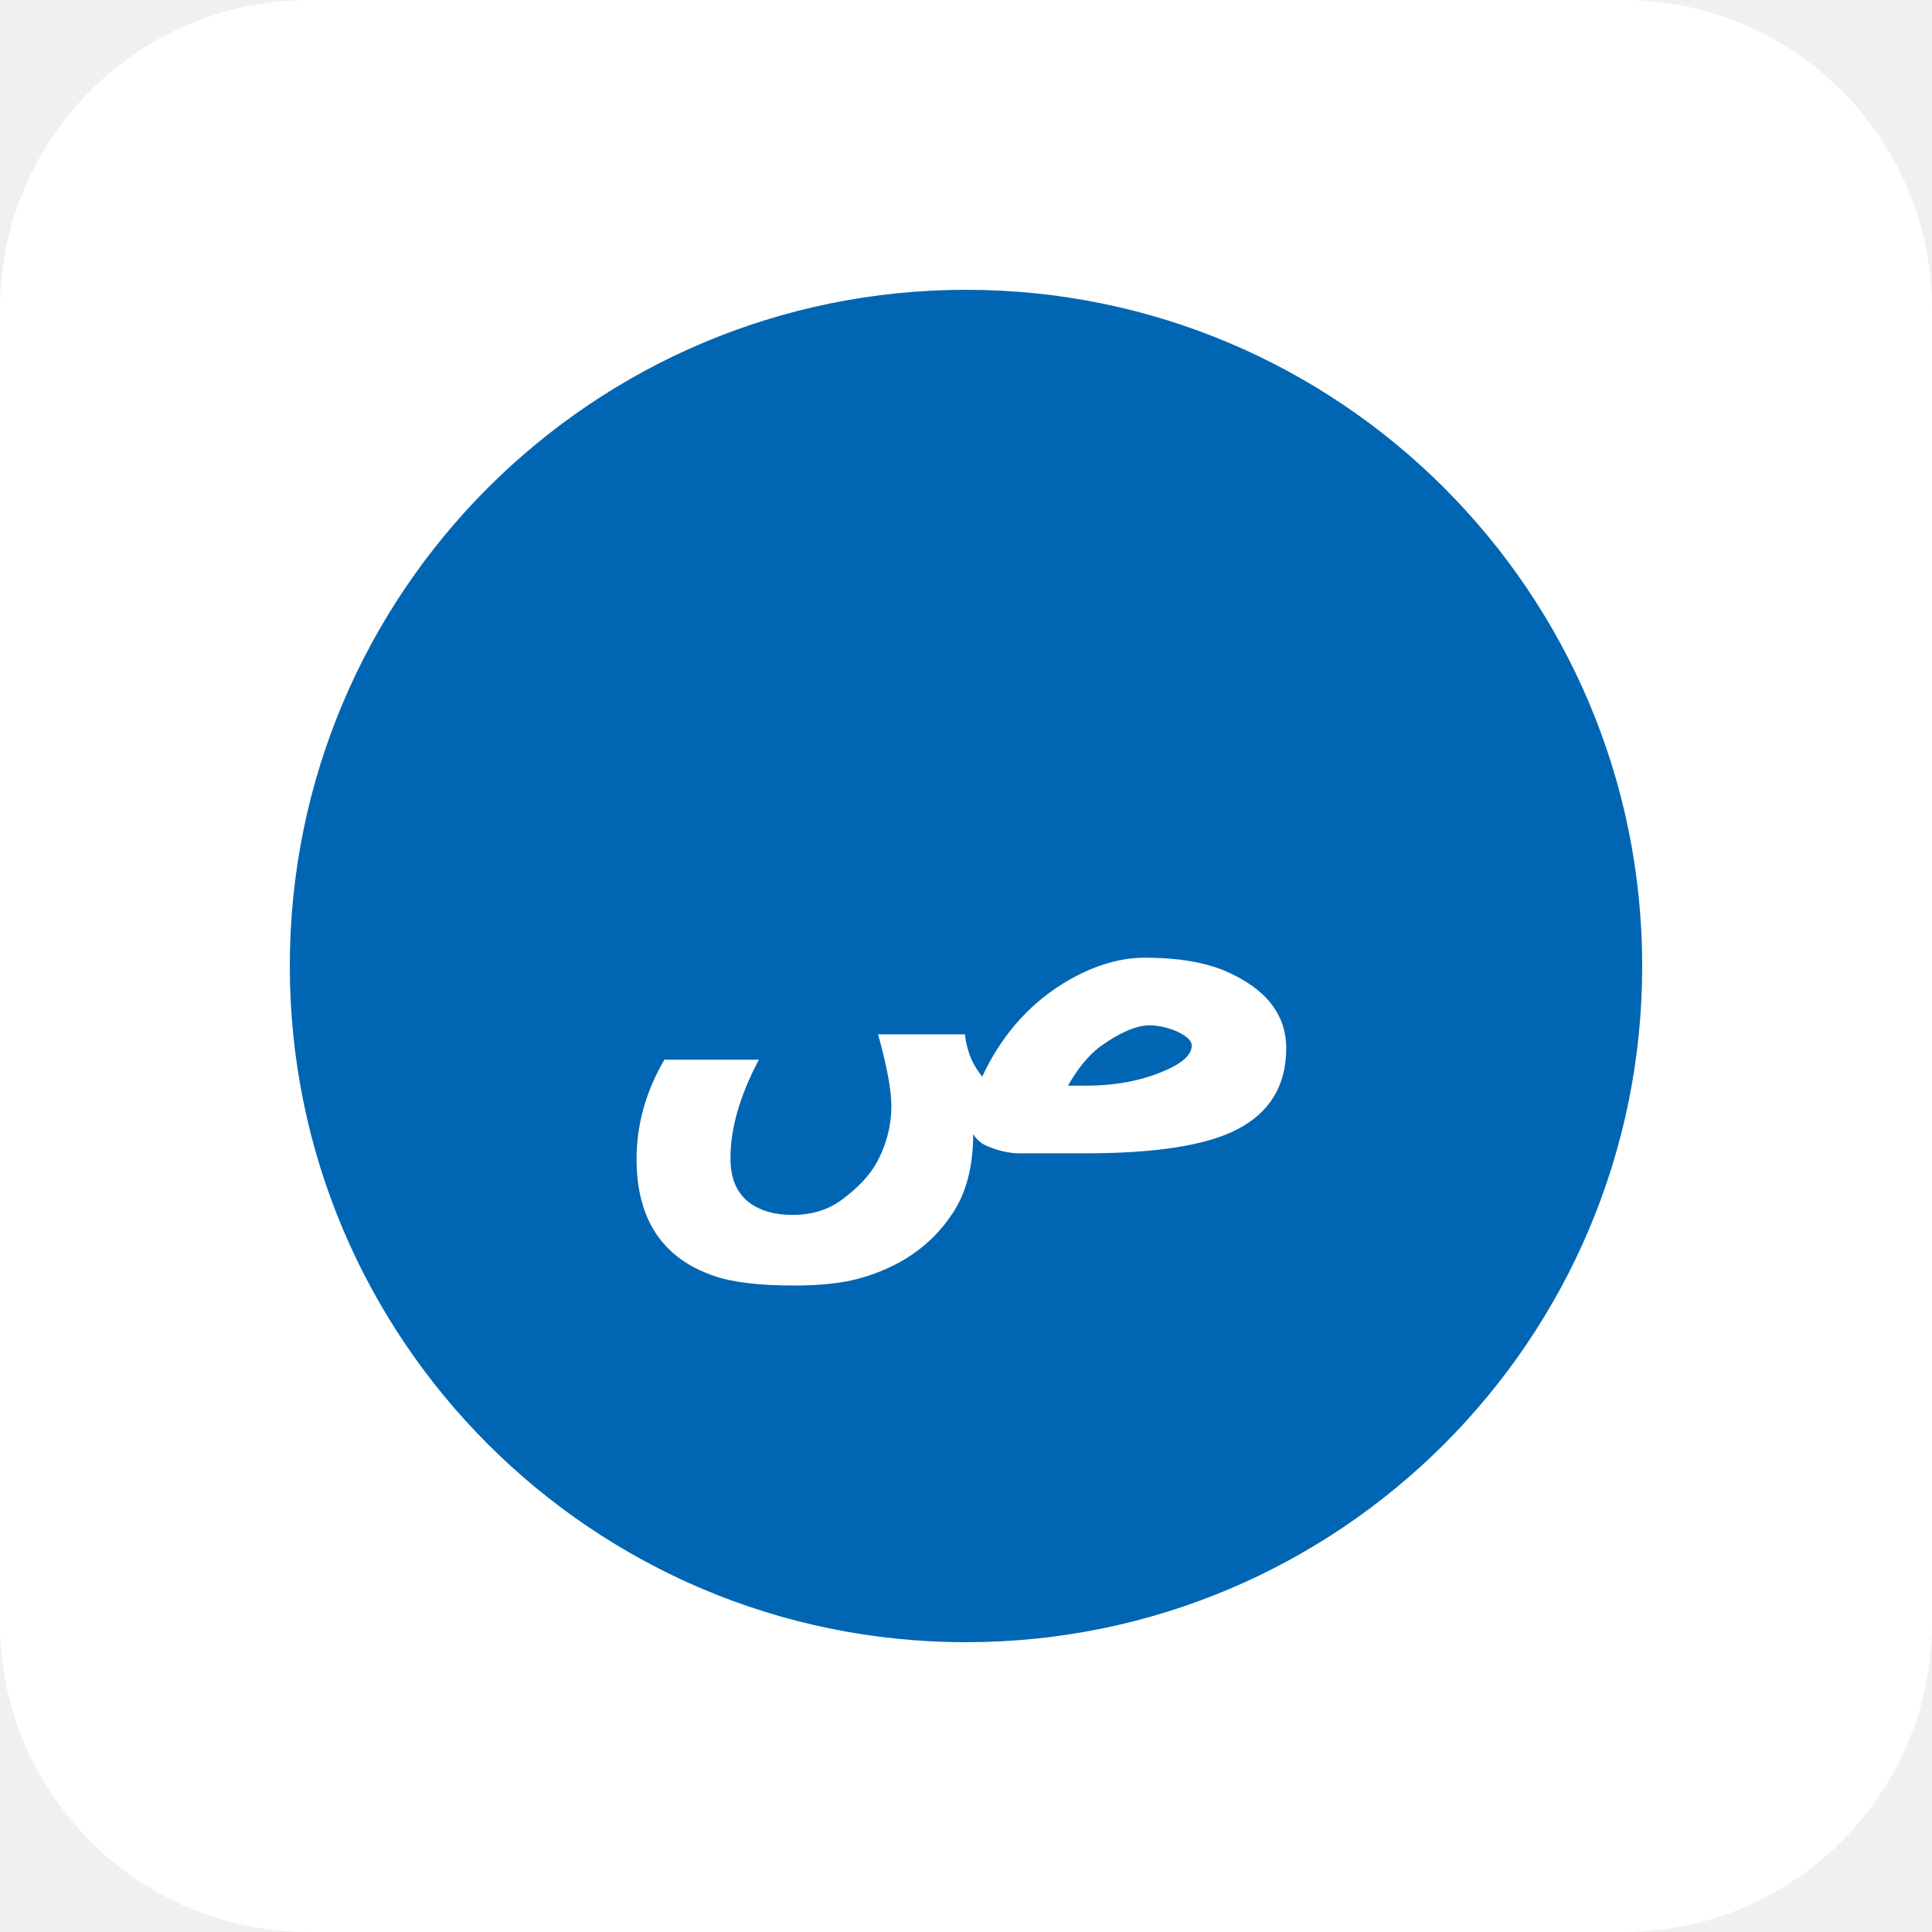
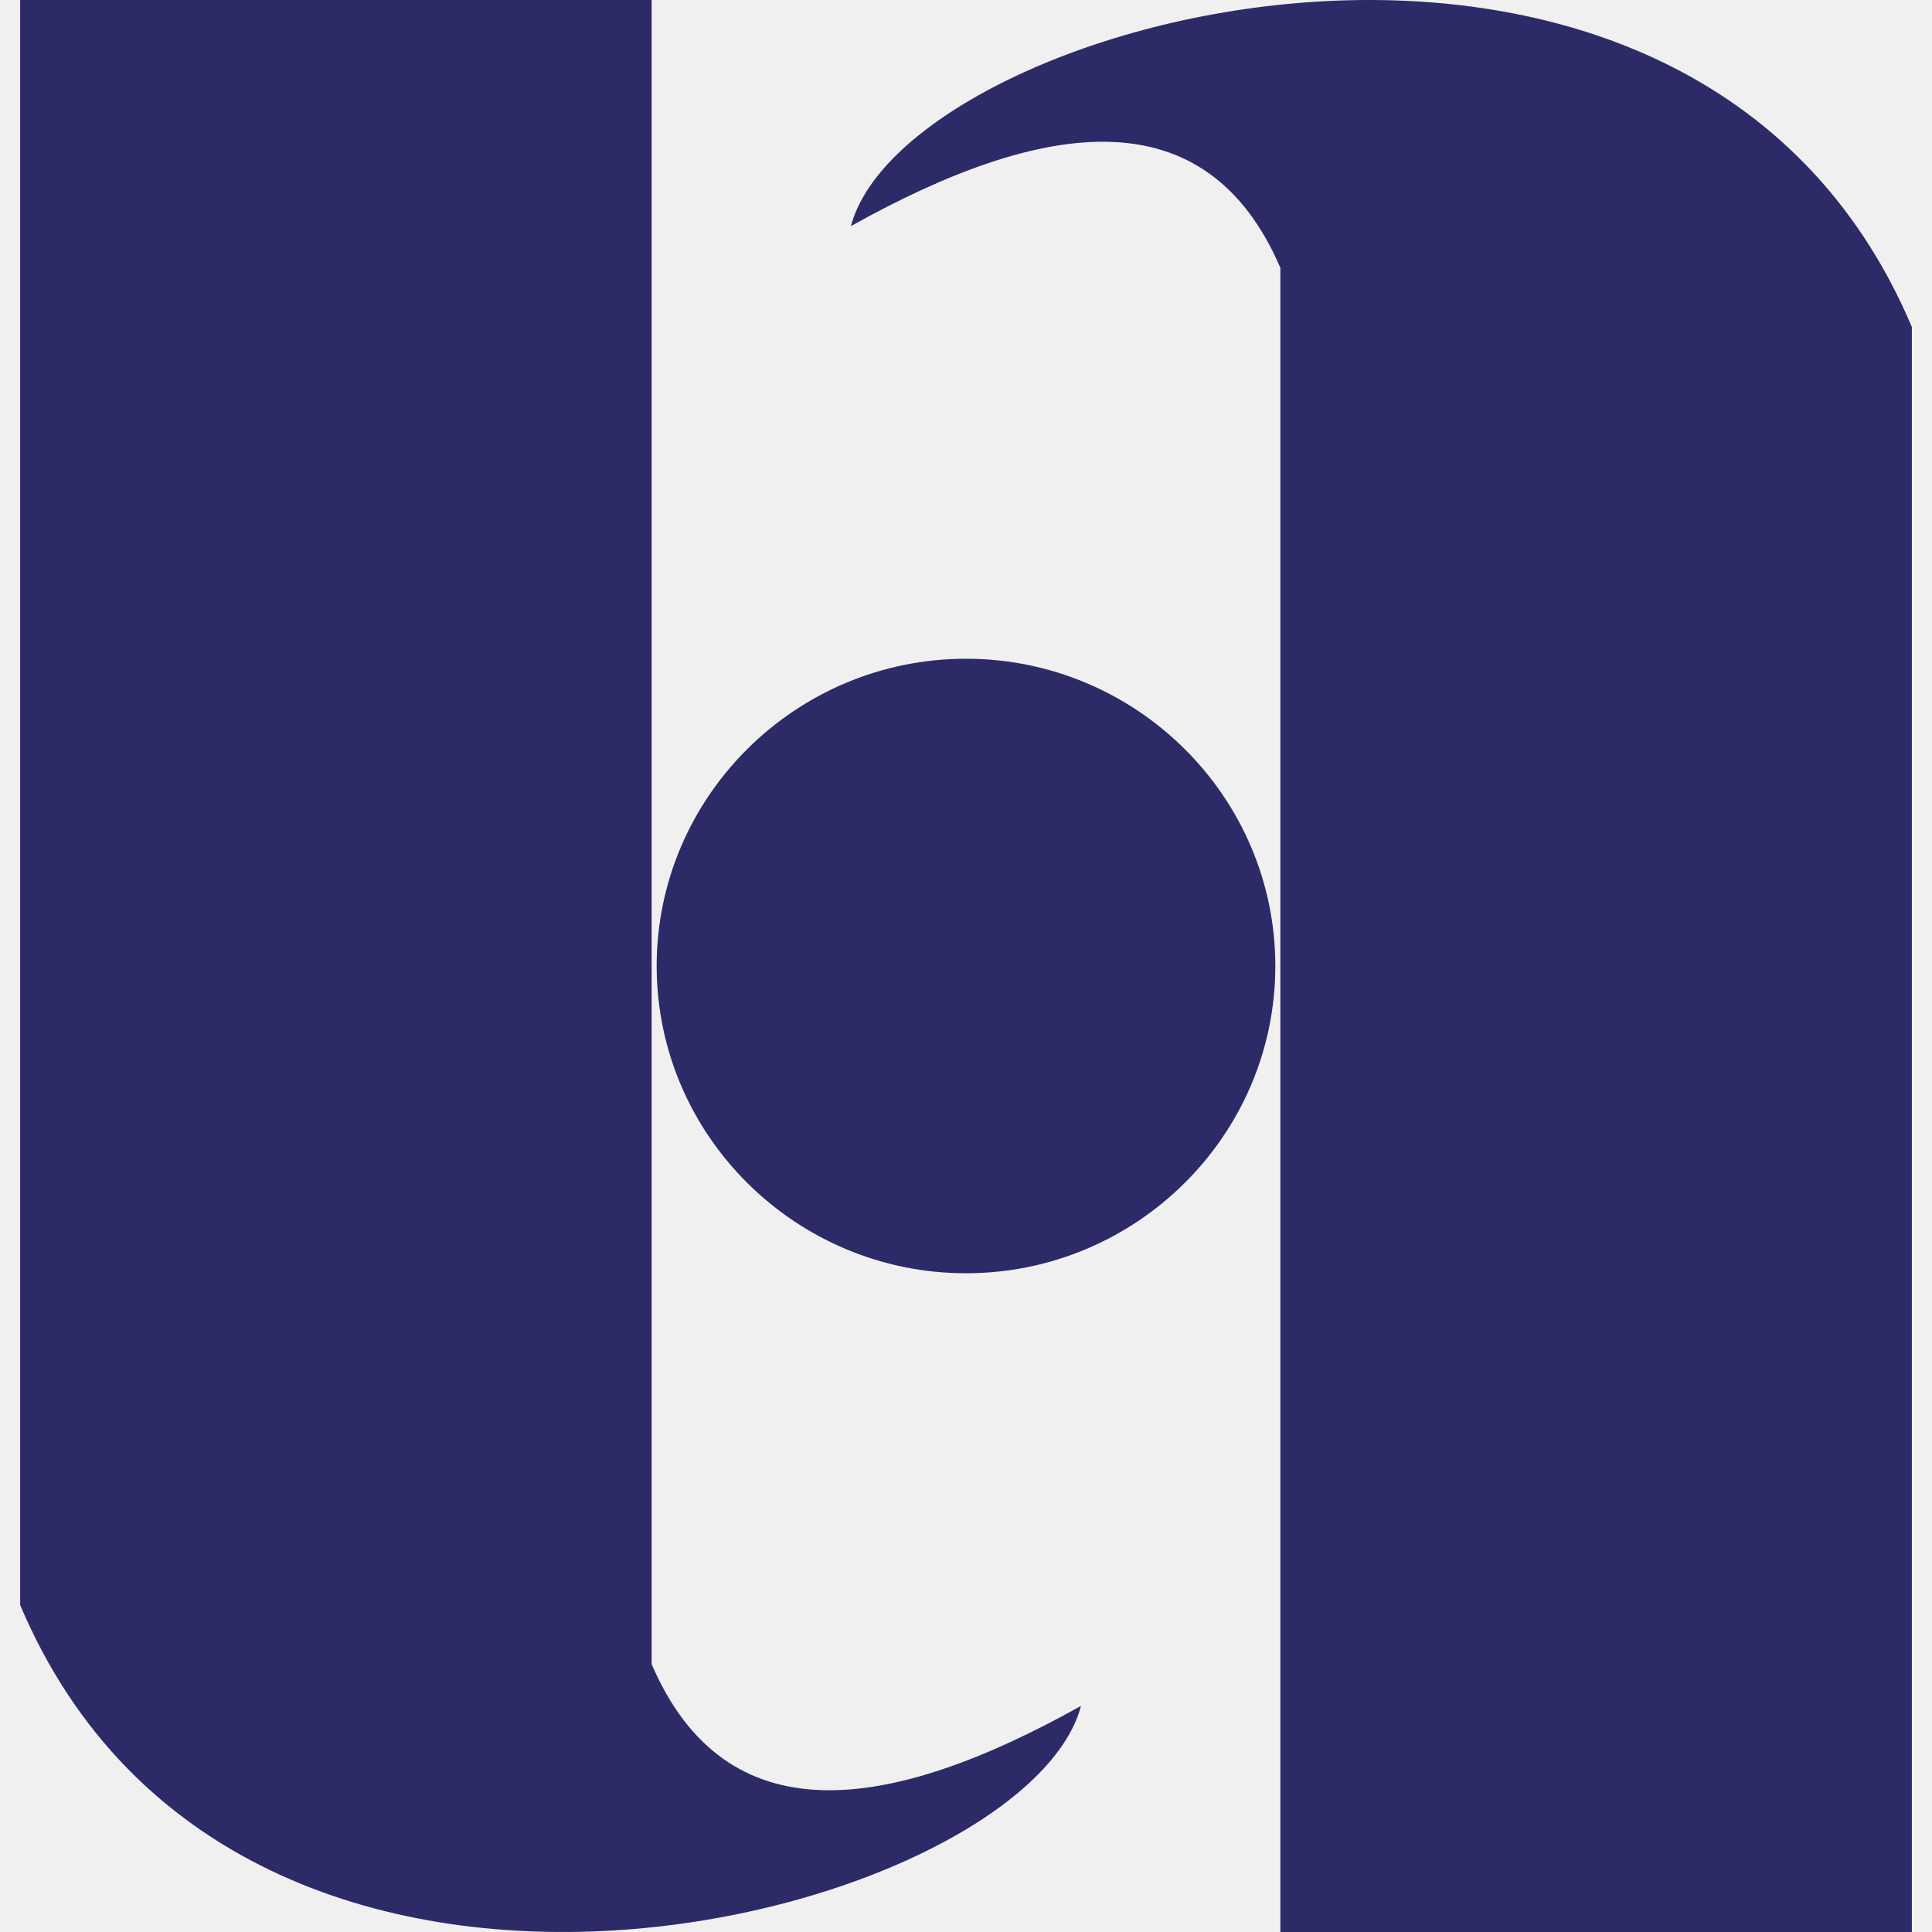
- <svg xmlns="http://www.w3.org/2000/svg" viewBox="0 0 100 100" width="100" height="100">
-   <rect width="100" height="100" rx="16" fill="#ffffff" />
-   <circle cx="50" cy="50" r="35" fill="#0066b3" />
-   <text x="50" y="50" font-family="sans-serif" font-size="28" font-weight="bold" fill="white" text-anchor="middle" dominant-baseline="central">ص</text>
+ <svg xmlns="http://www.w3.org/2000/svg" width="28" height="28" viewBox="0 0 28 28" fill="none">
+   <g id="Bank name=Saderat">
+     <g id="Shape">
+       <path d="M18.556 28H27.708V4.739C24.508 -2.824 13.144 0.209 12.332 3.277C15.143 1.707 17.482 1.39 18.556 3.881V28Z" fill="#2D2A68" />
+       <path d="M9.444 0H0.292V23.261C3.492 30.824 14.855 27.791 15.667 24.723C12.857 26.293 10.518 26.61 9.444 24.119V0Z" fill="#2D2A68" />
+       <path d="M18.483 14C18.483 16.453 16.469 18.453 14 18.453C11.531 18.453 9.517 16.453 9.517 14C9.517 11.547 11.531 9.547 14 9.547C16.469 9.547 18.483 11.547 18.483 14Z" fill="#2D2A68" />
+     </g>
+   </g>
</svg>
